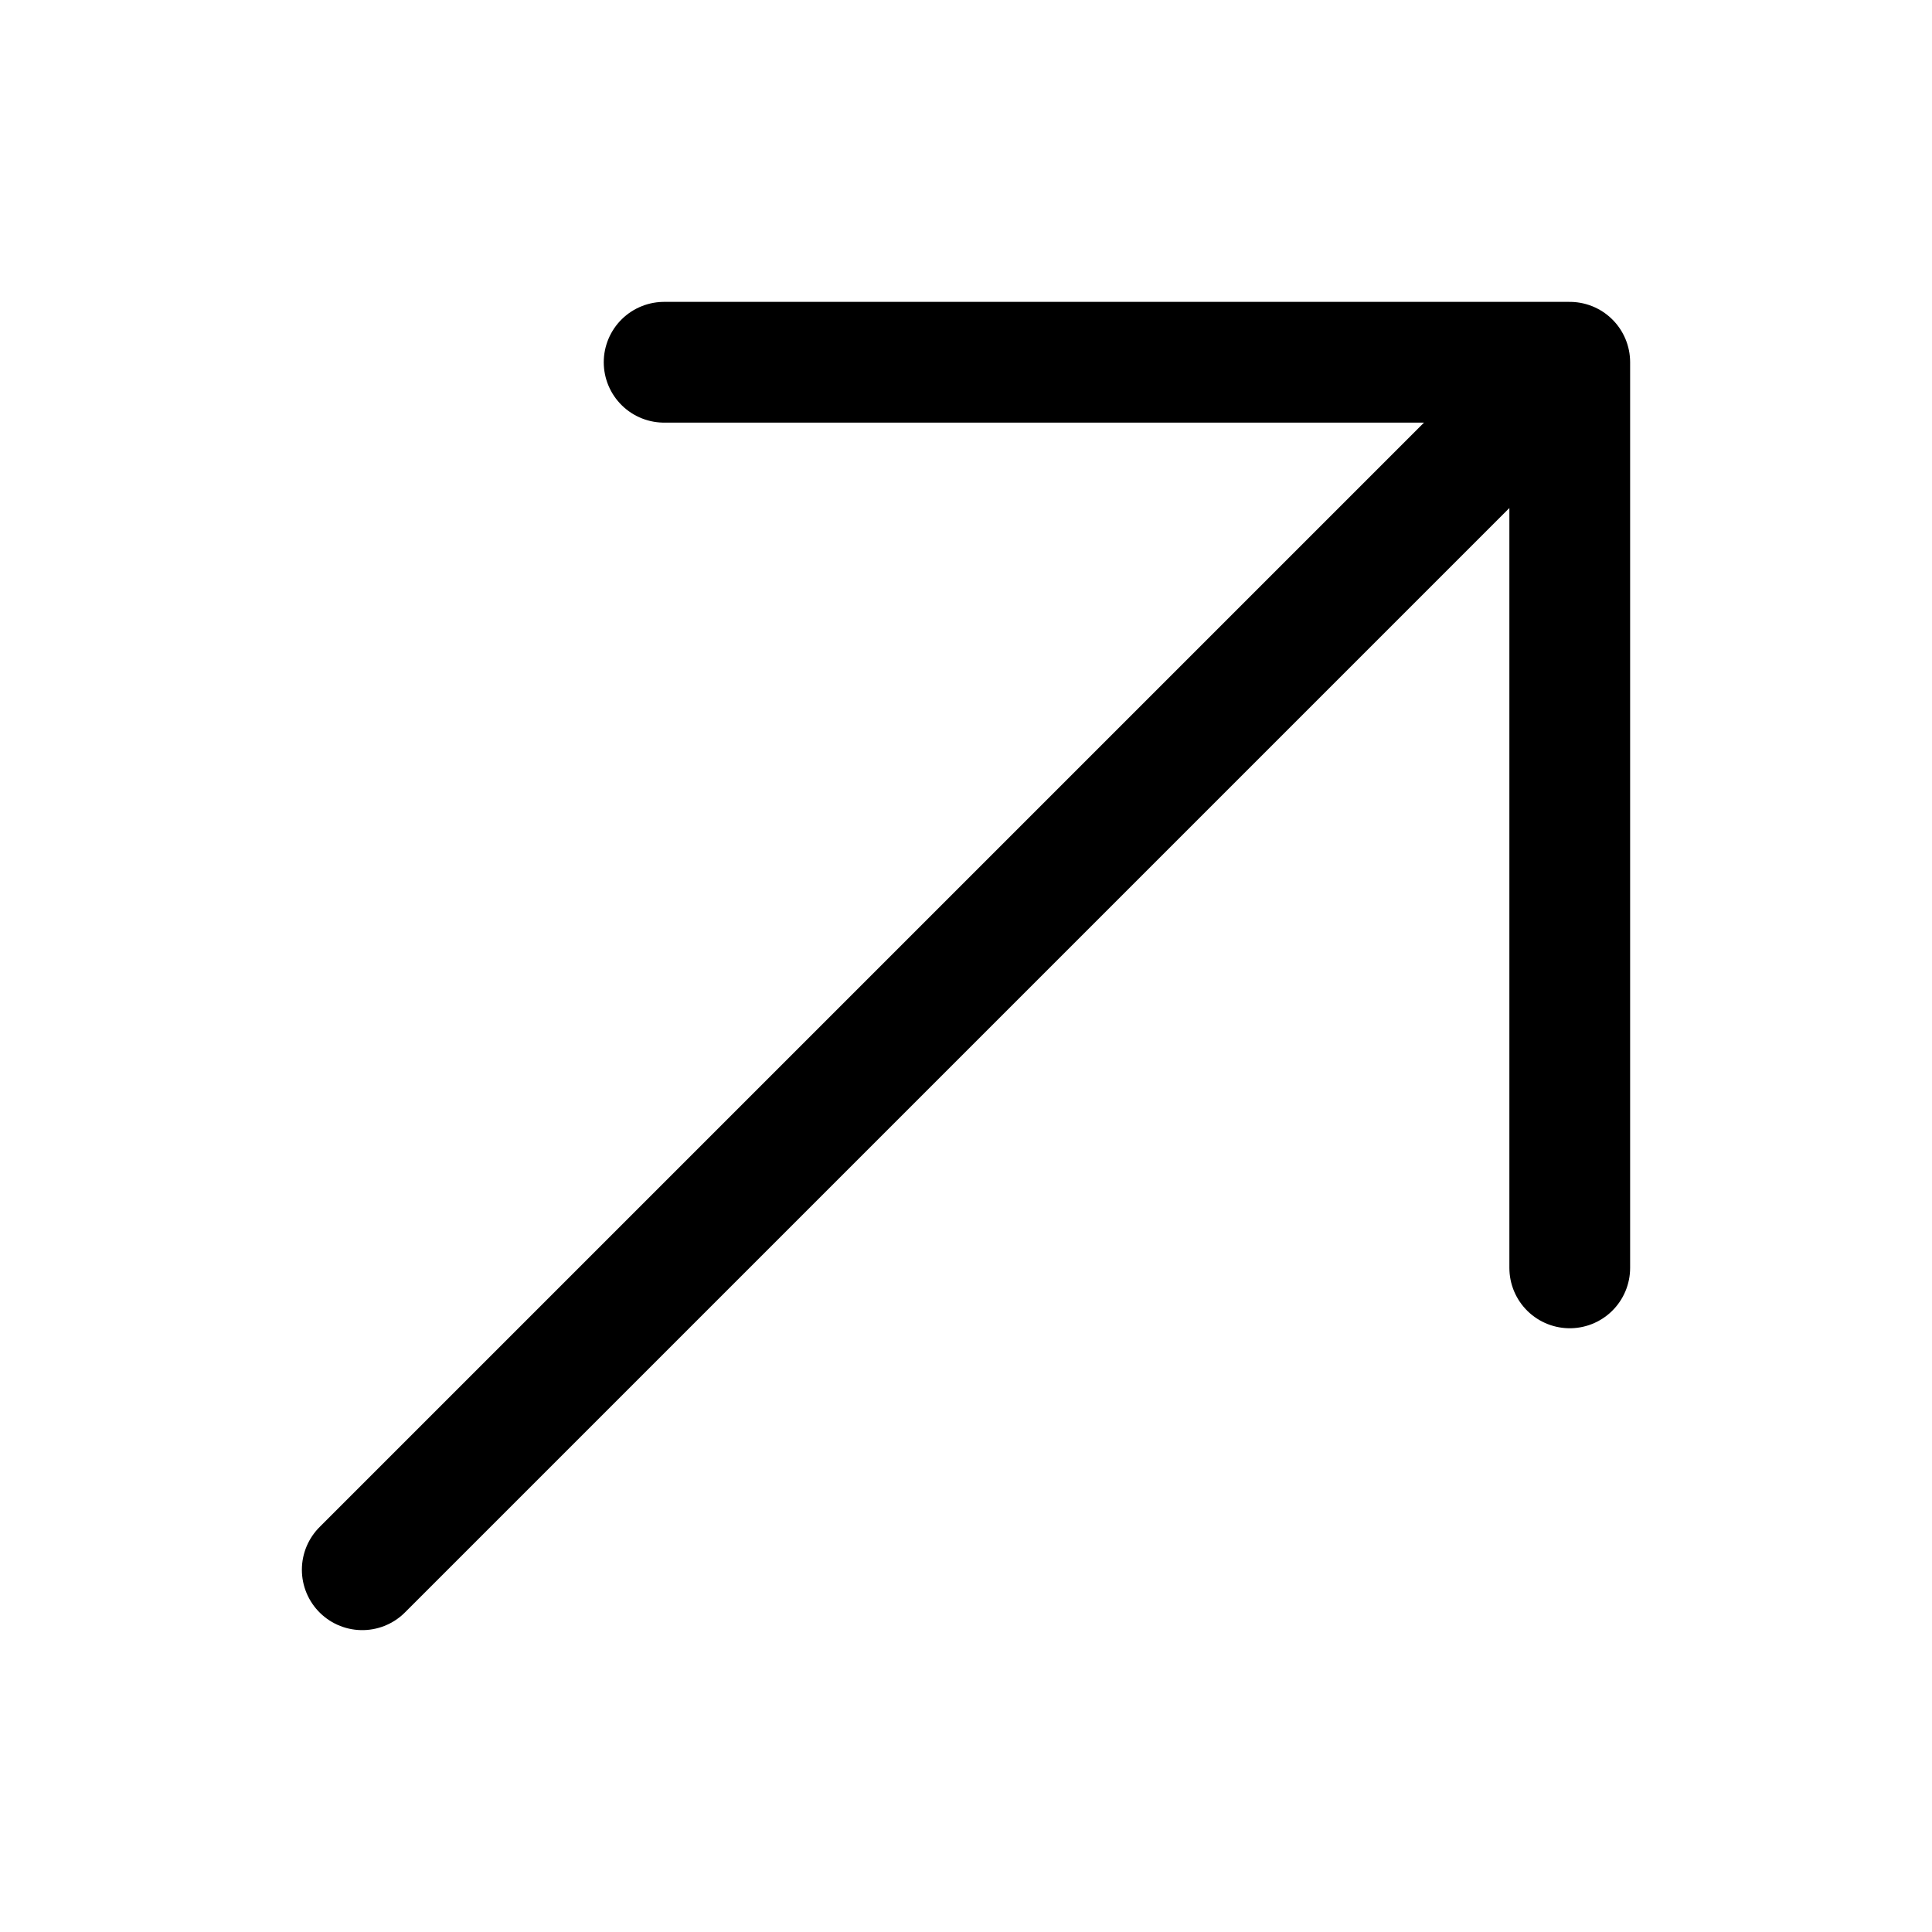
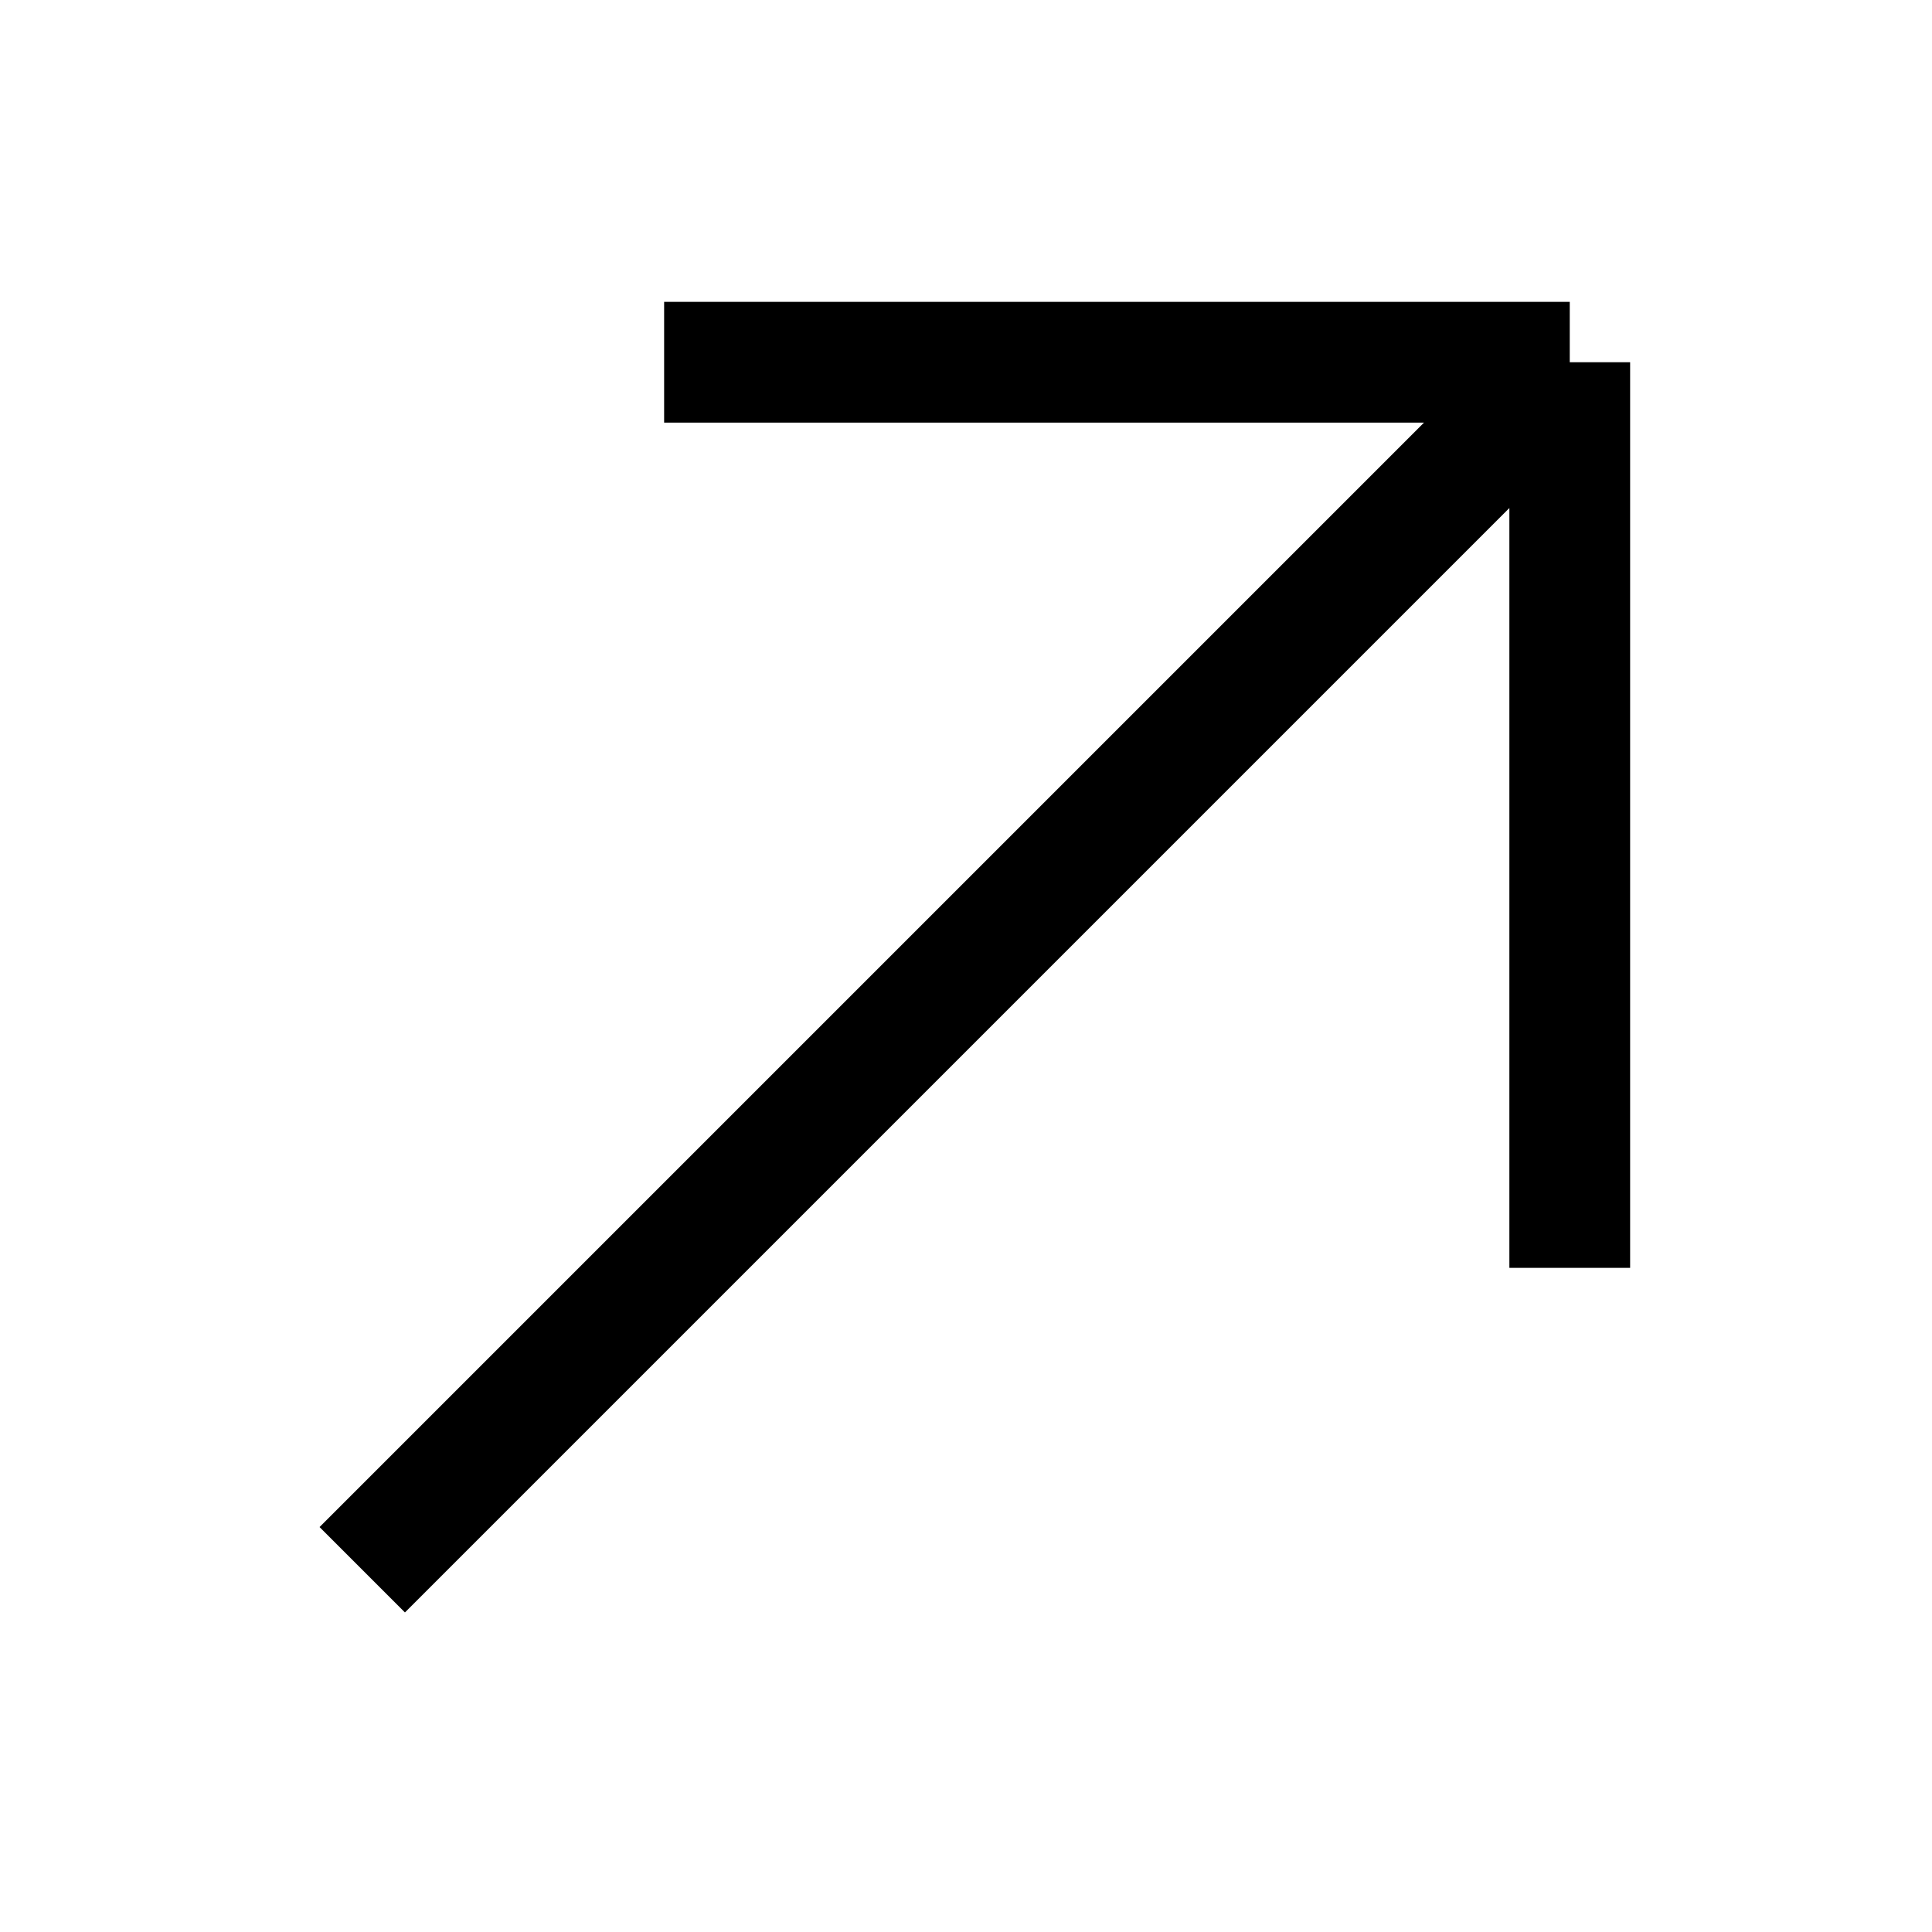
- <svg xmlns="http://www.w3.org/2000/svg" fill="none" viewBox="0 0 24 24" stroke-width="1.5" stroke="currentColor" class="size-6">
-   <path stroke-linecap="round" stroke-linejoin="round" d="m4.5 19.5 15-15m0 0H8.25m11.25 0v11.25" />
+ <svg xmlns="http://www.w3.org/2000/svg" fill="none" viewBox="0 0 24 24" stroke-width="1.5" stroke="currentColor" className="size-6">
+   <path strokeLinecap="round" strokeLinejoin="round" d="m4.5 19.5 15-15m0 0H8.25m11.25 0v11.25" />
</svg>
